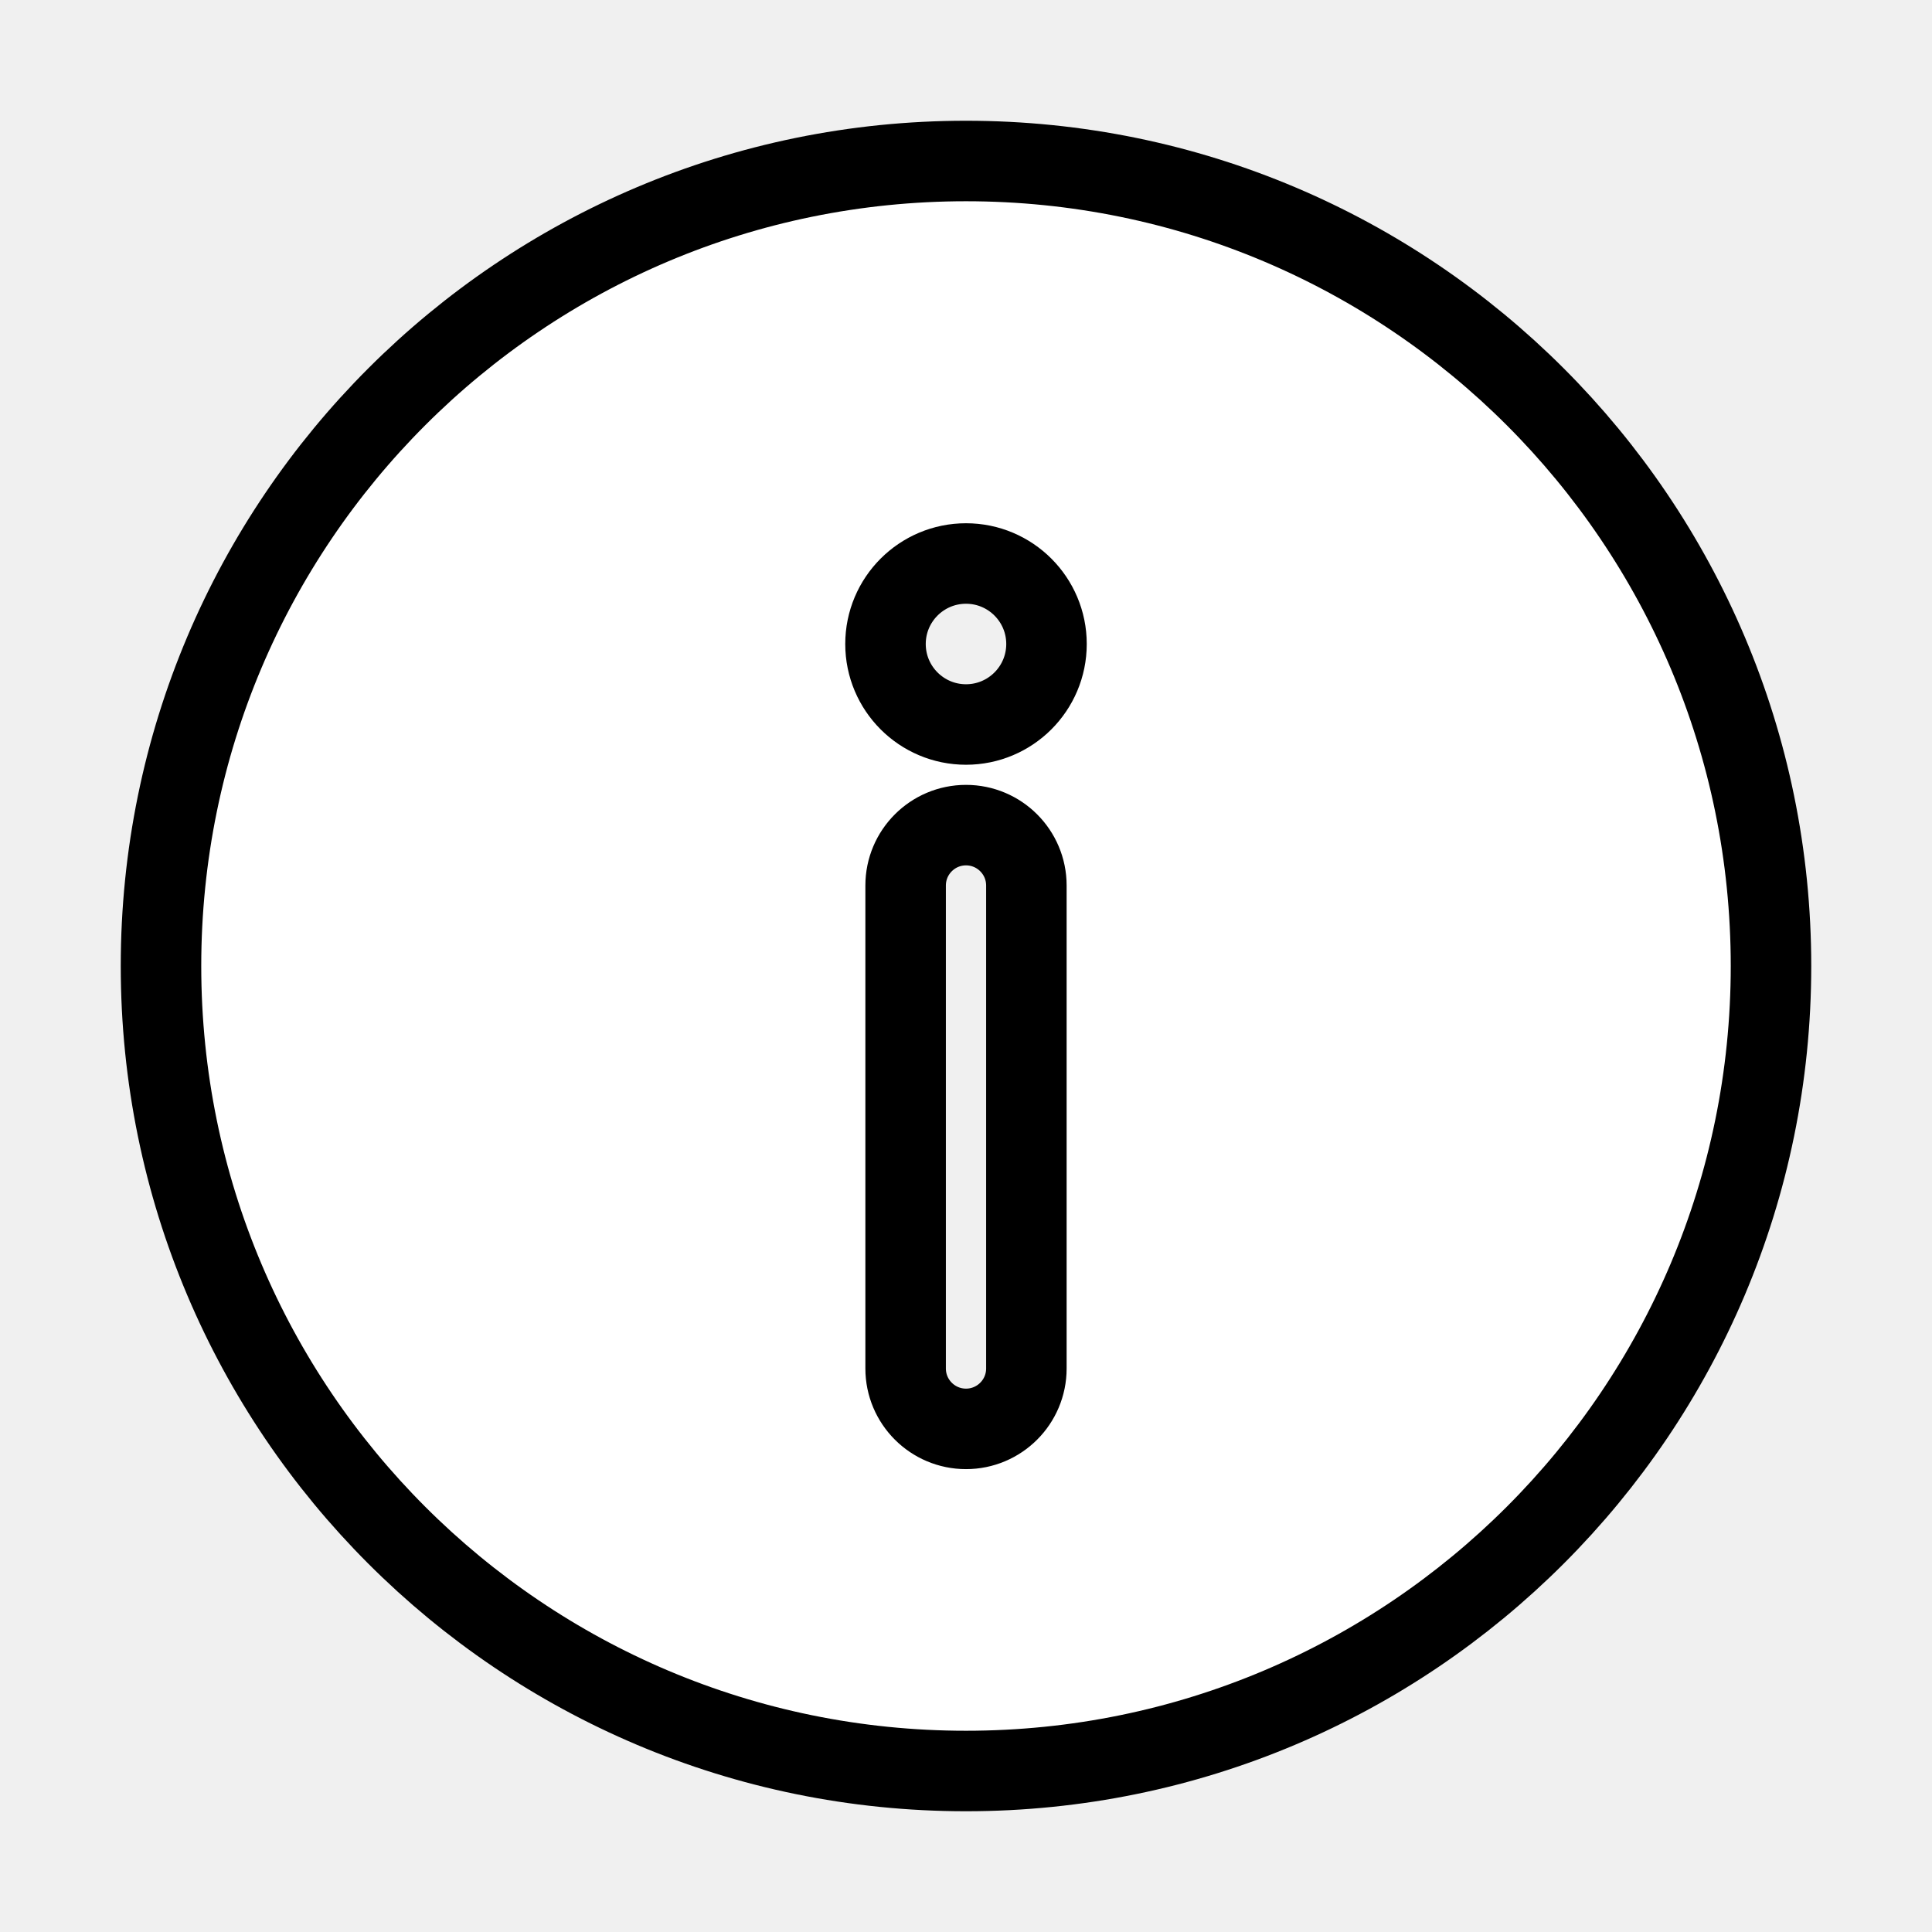
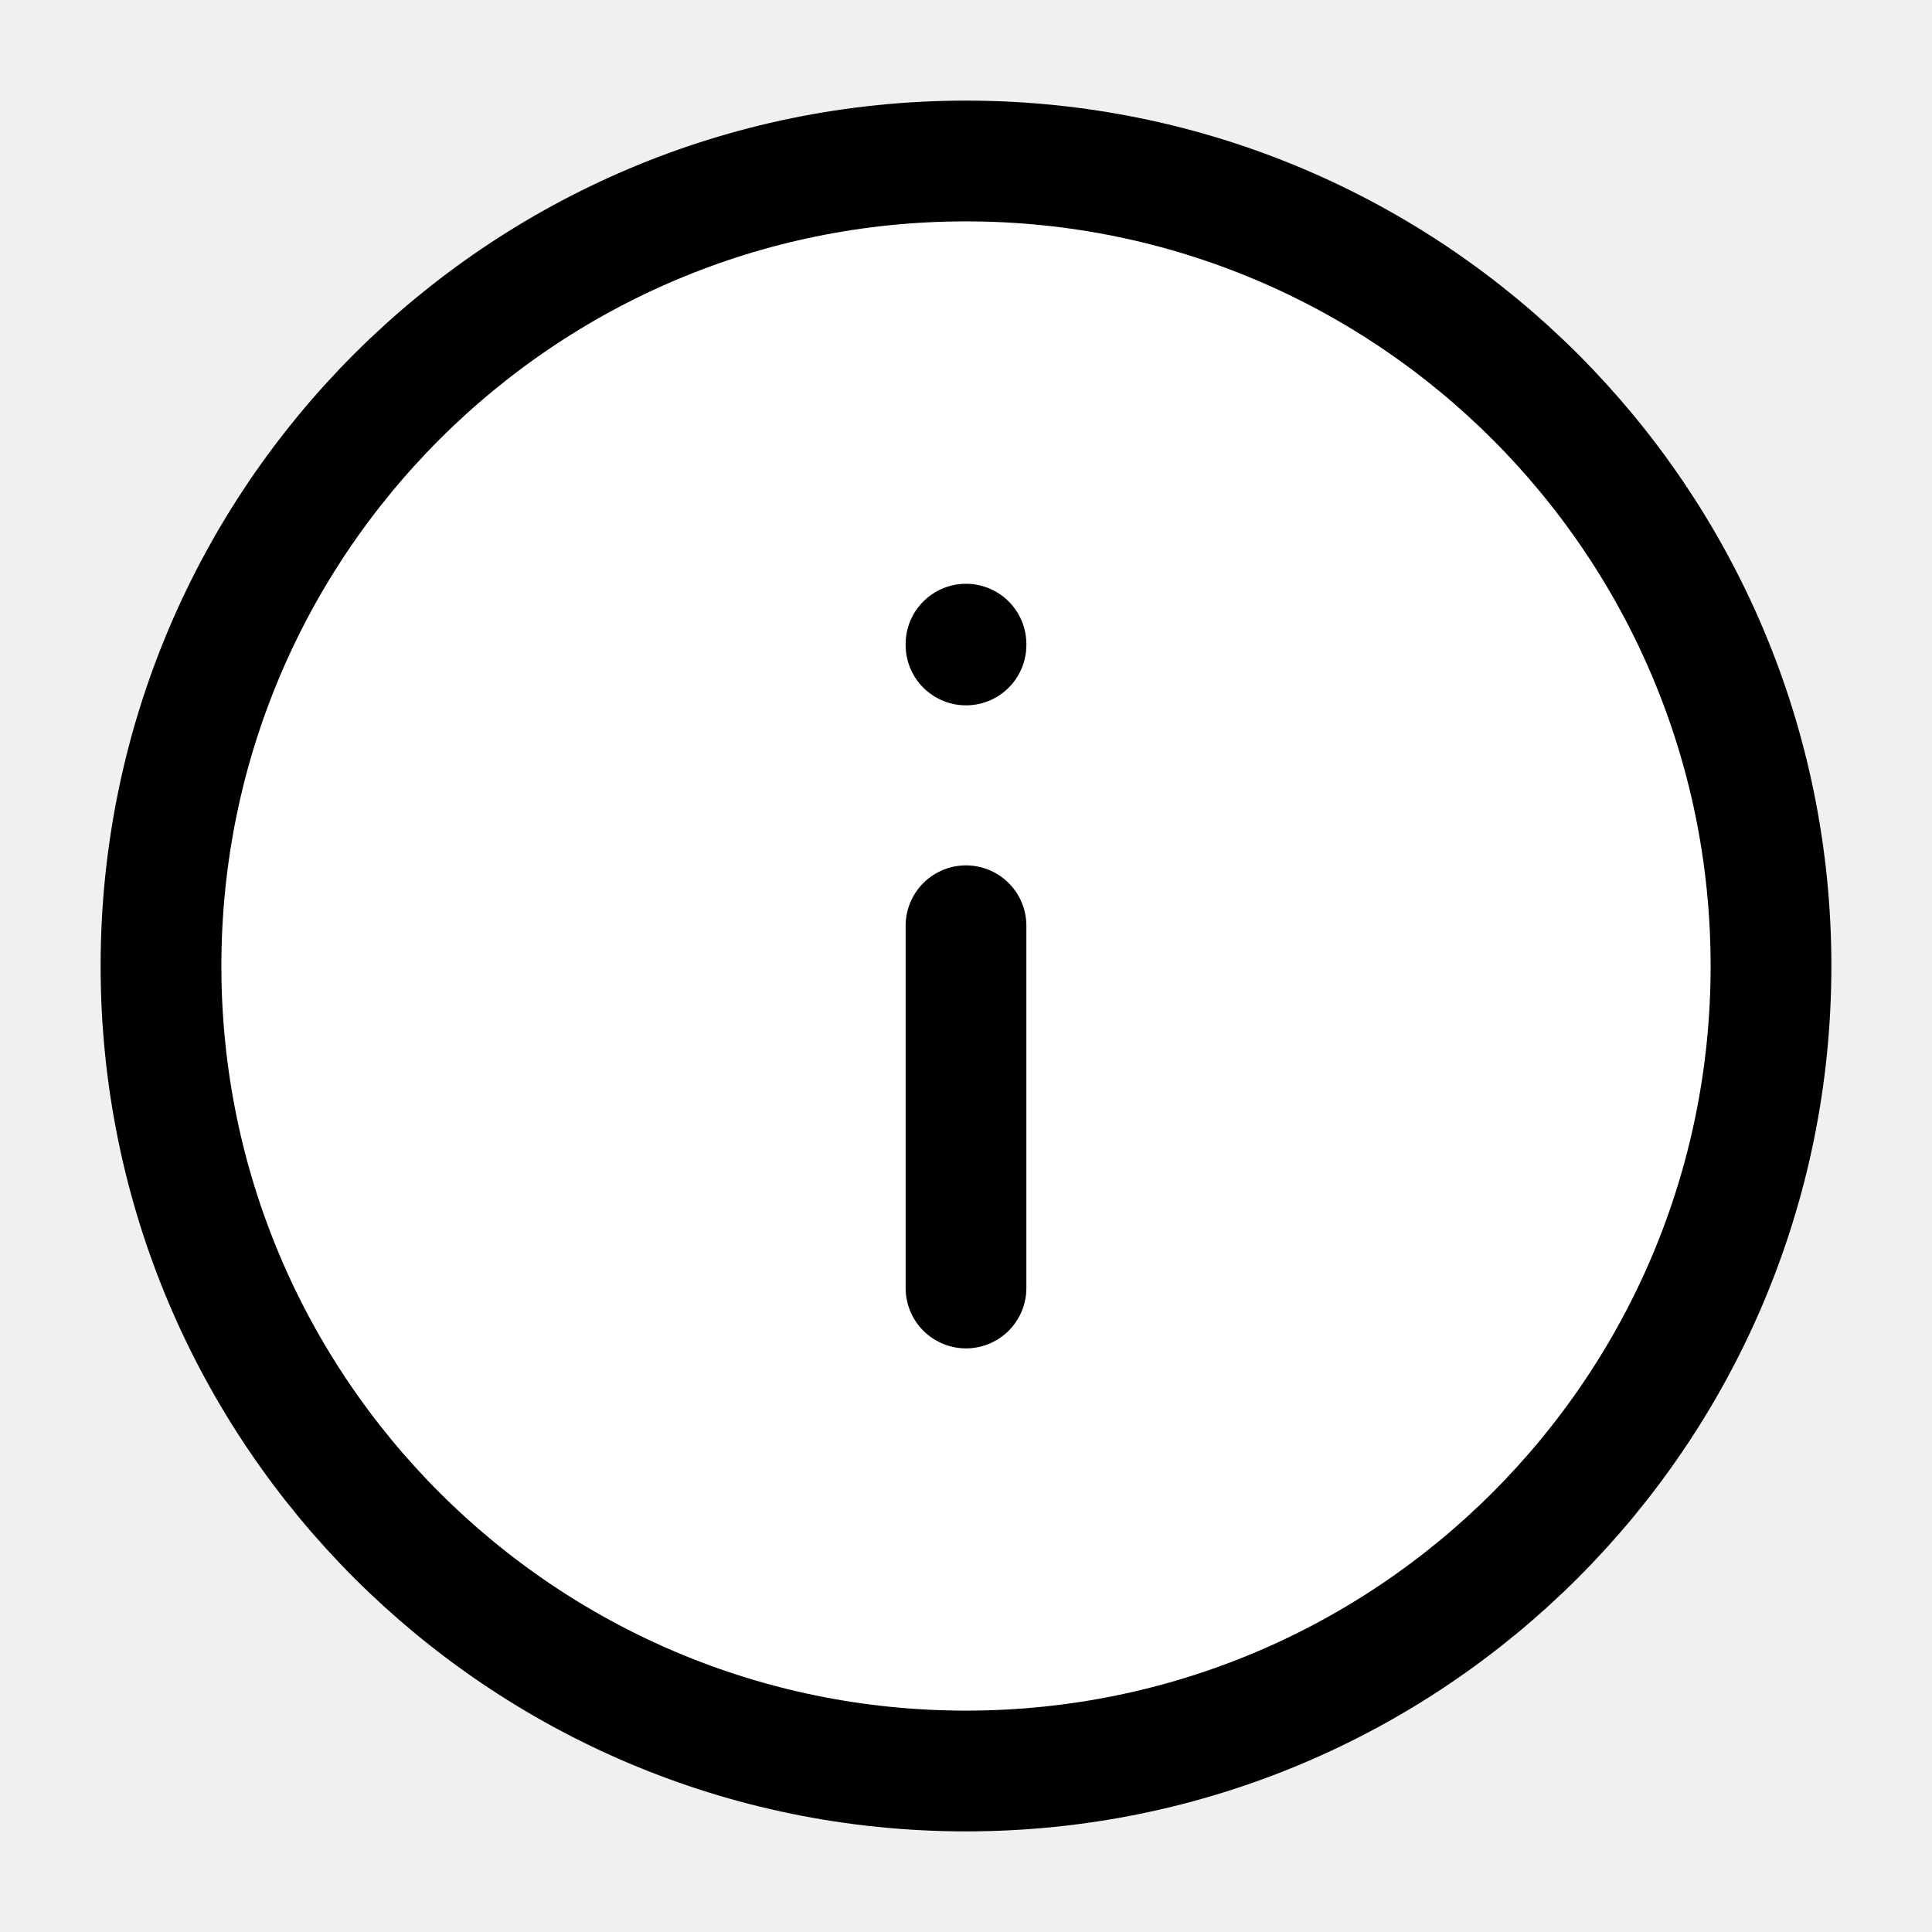
- <svg xmlns="http://www.w3.org/2000/svg" width="24" height="24" viewBox="0 0 24 24" fill="none" stroke="#000000ff">
-   <g id="SVGRepo_bgCarrier" stroke-width="0" />
-   <g id="SVGRepo_tracerCarrier" stroke-linecap="round" stroke-linejoin="round" />
-   <g id="SVGRepo_iconCarrier">
-     <path fill-rule="evenodd" clip-rule="evenodd" d="M22 12C22 17.523 17.523 22 12 22C6.477 22 2 17.523 2 12C2 6.477 6.477 2 12 2C17.523 2 22 6.477 22 12ZM12 17.75C12.414 17.75 12.75 17.414 12.75 17V11C12.75 10.586 12.414 10.25 12 10.25C11.586 10.25 11.25 10.586 11.25 11V17C11.25 17.414 11.586 17.75 12 17.75ZM12 7C12.552 7 13 7.448 13 8C13 8.552 12.552 9 12 9C11.448 9 11 8.552 11 8C11 7.448 11.448 7 12 7Z" fill="#ffffffff" />
-   </g>
+ <svg xmlns="http://www.w3.org/2000/svg" viewBox="0 0 24 24" width="24" height="24" color="#ffffffff" fill="#ffffff" stroke="#000000ff" stroke-width="1.5" stroke-linecap="round" stroke-linejoin="round">
+   <circle cx="12" cy="12" r="10" />
+   <path d="M12 16V11.5" />
+   <path d="M12 8.012V8.002" />
</svg>
